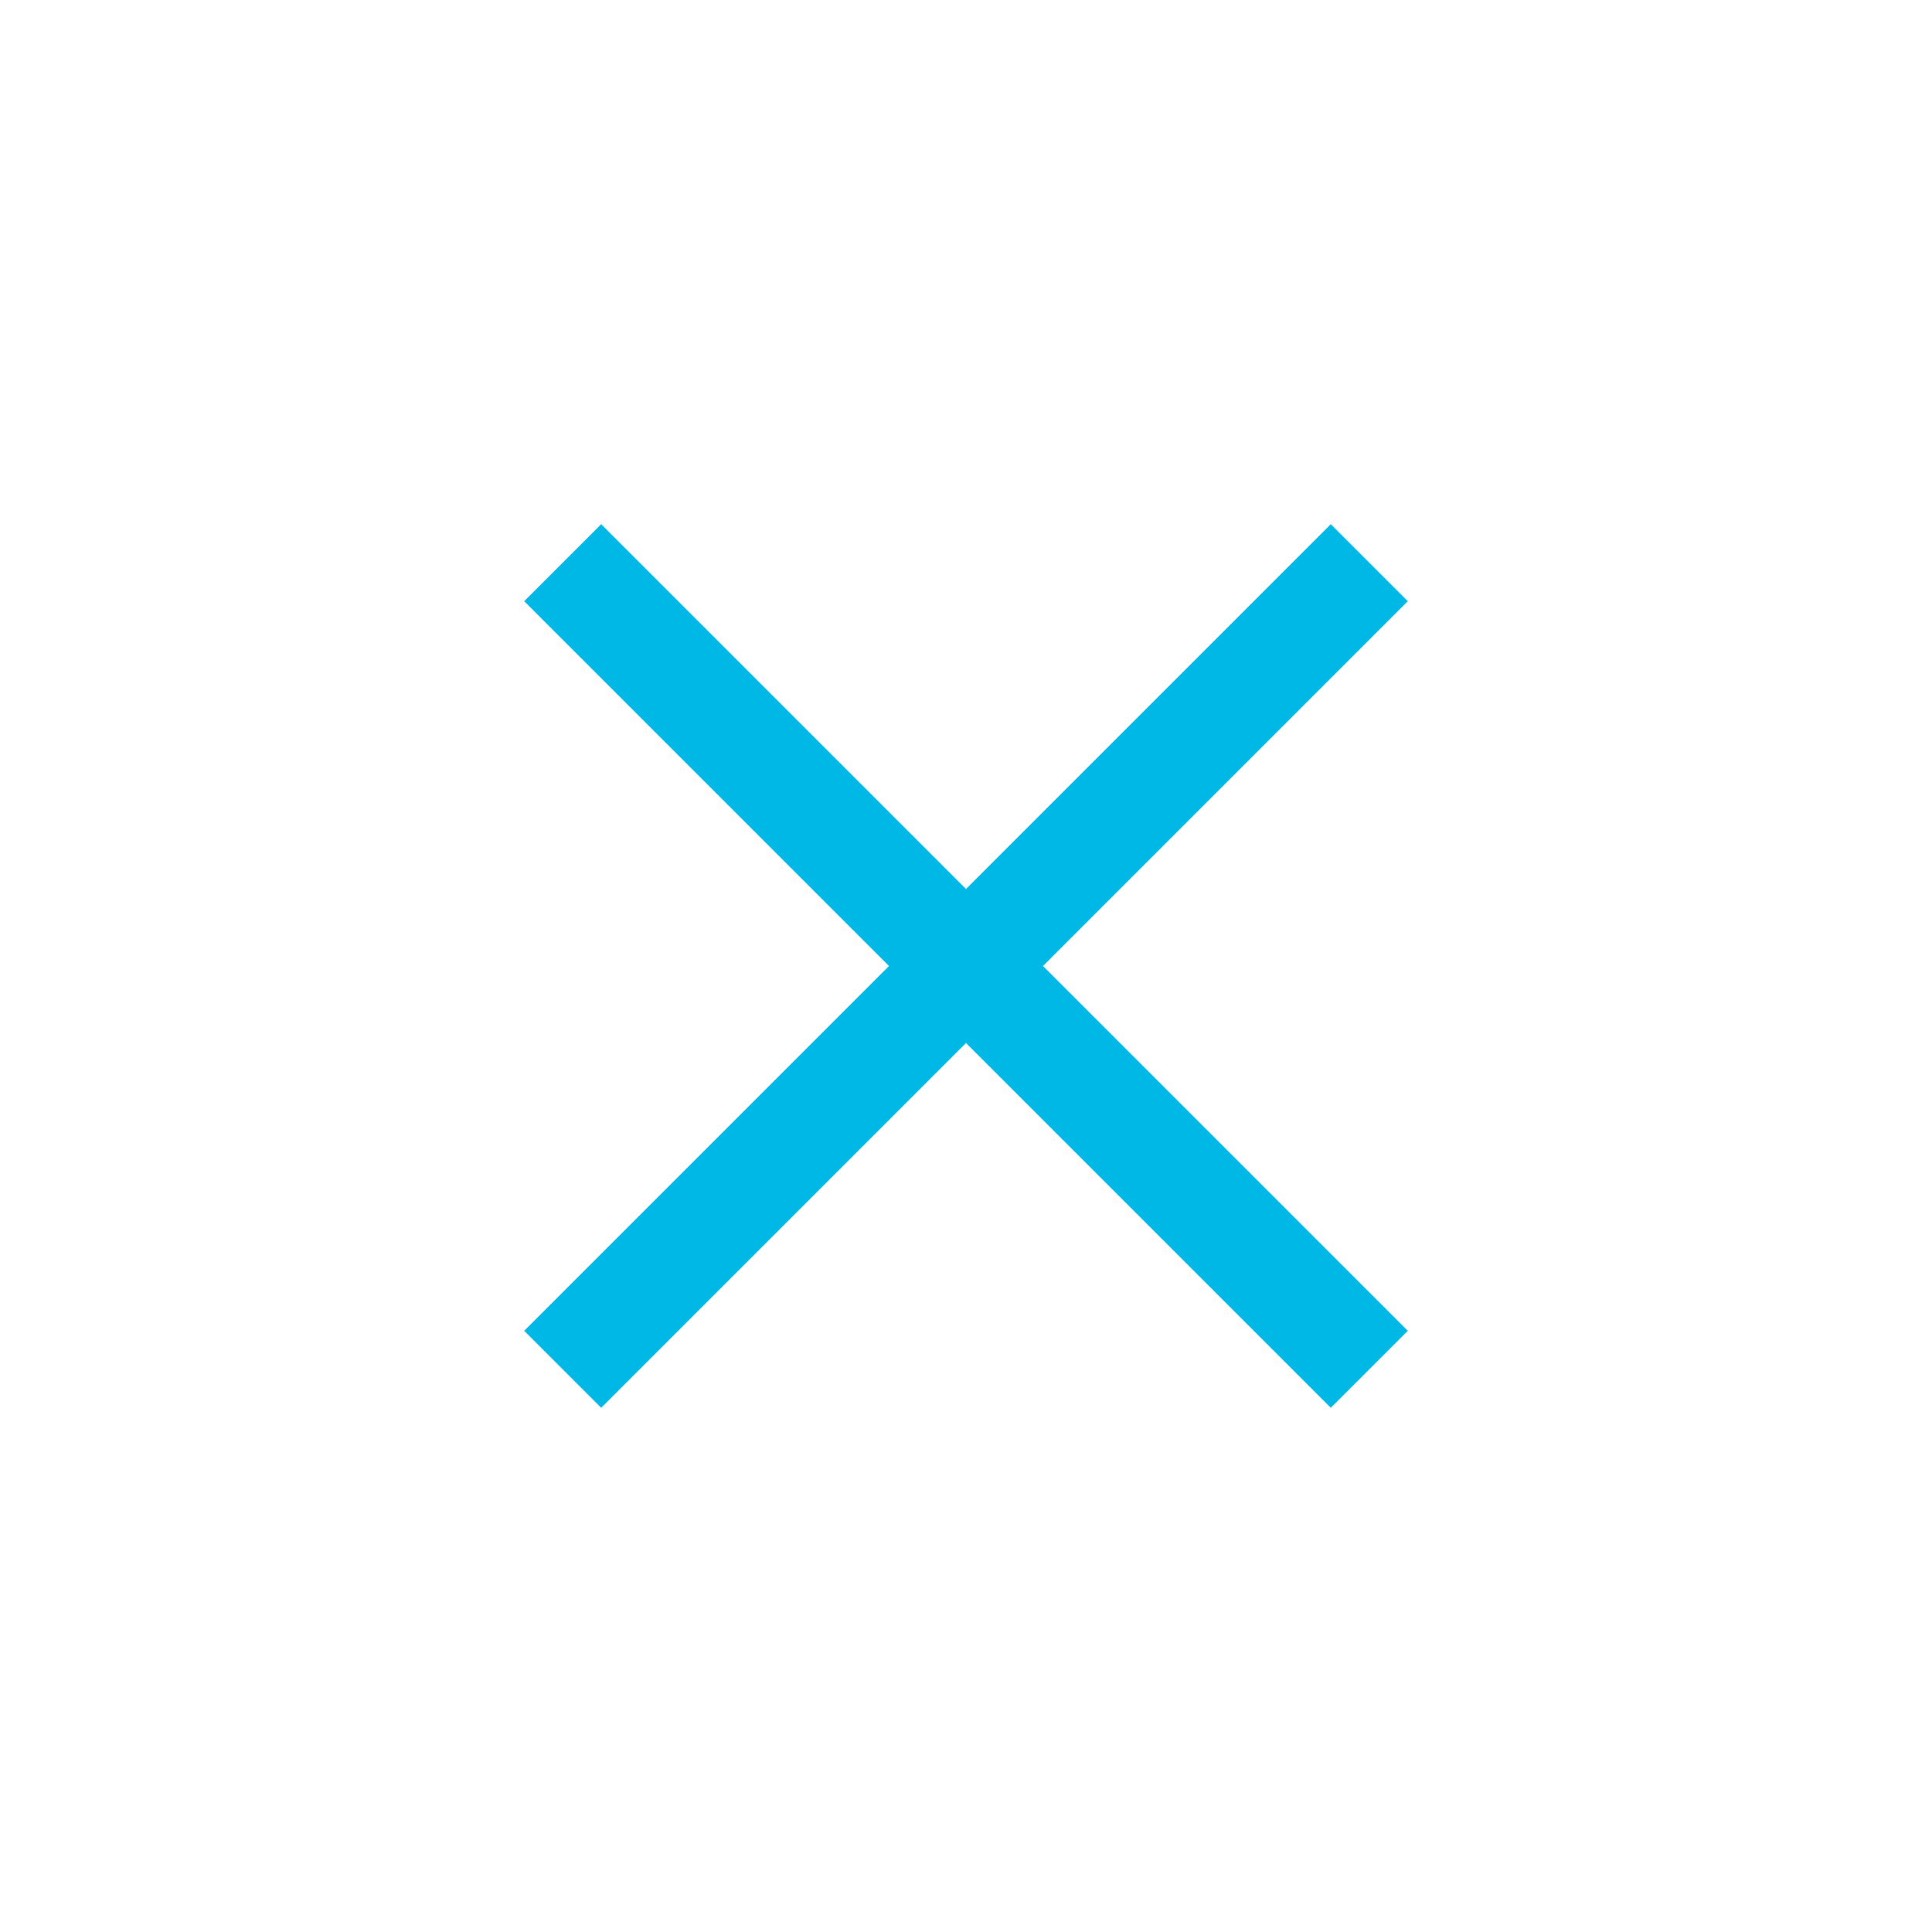
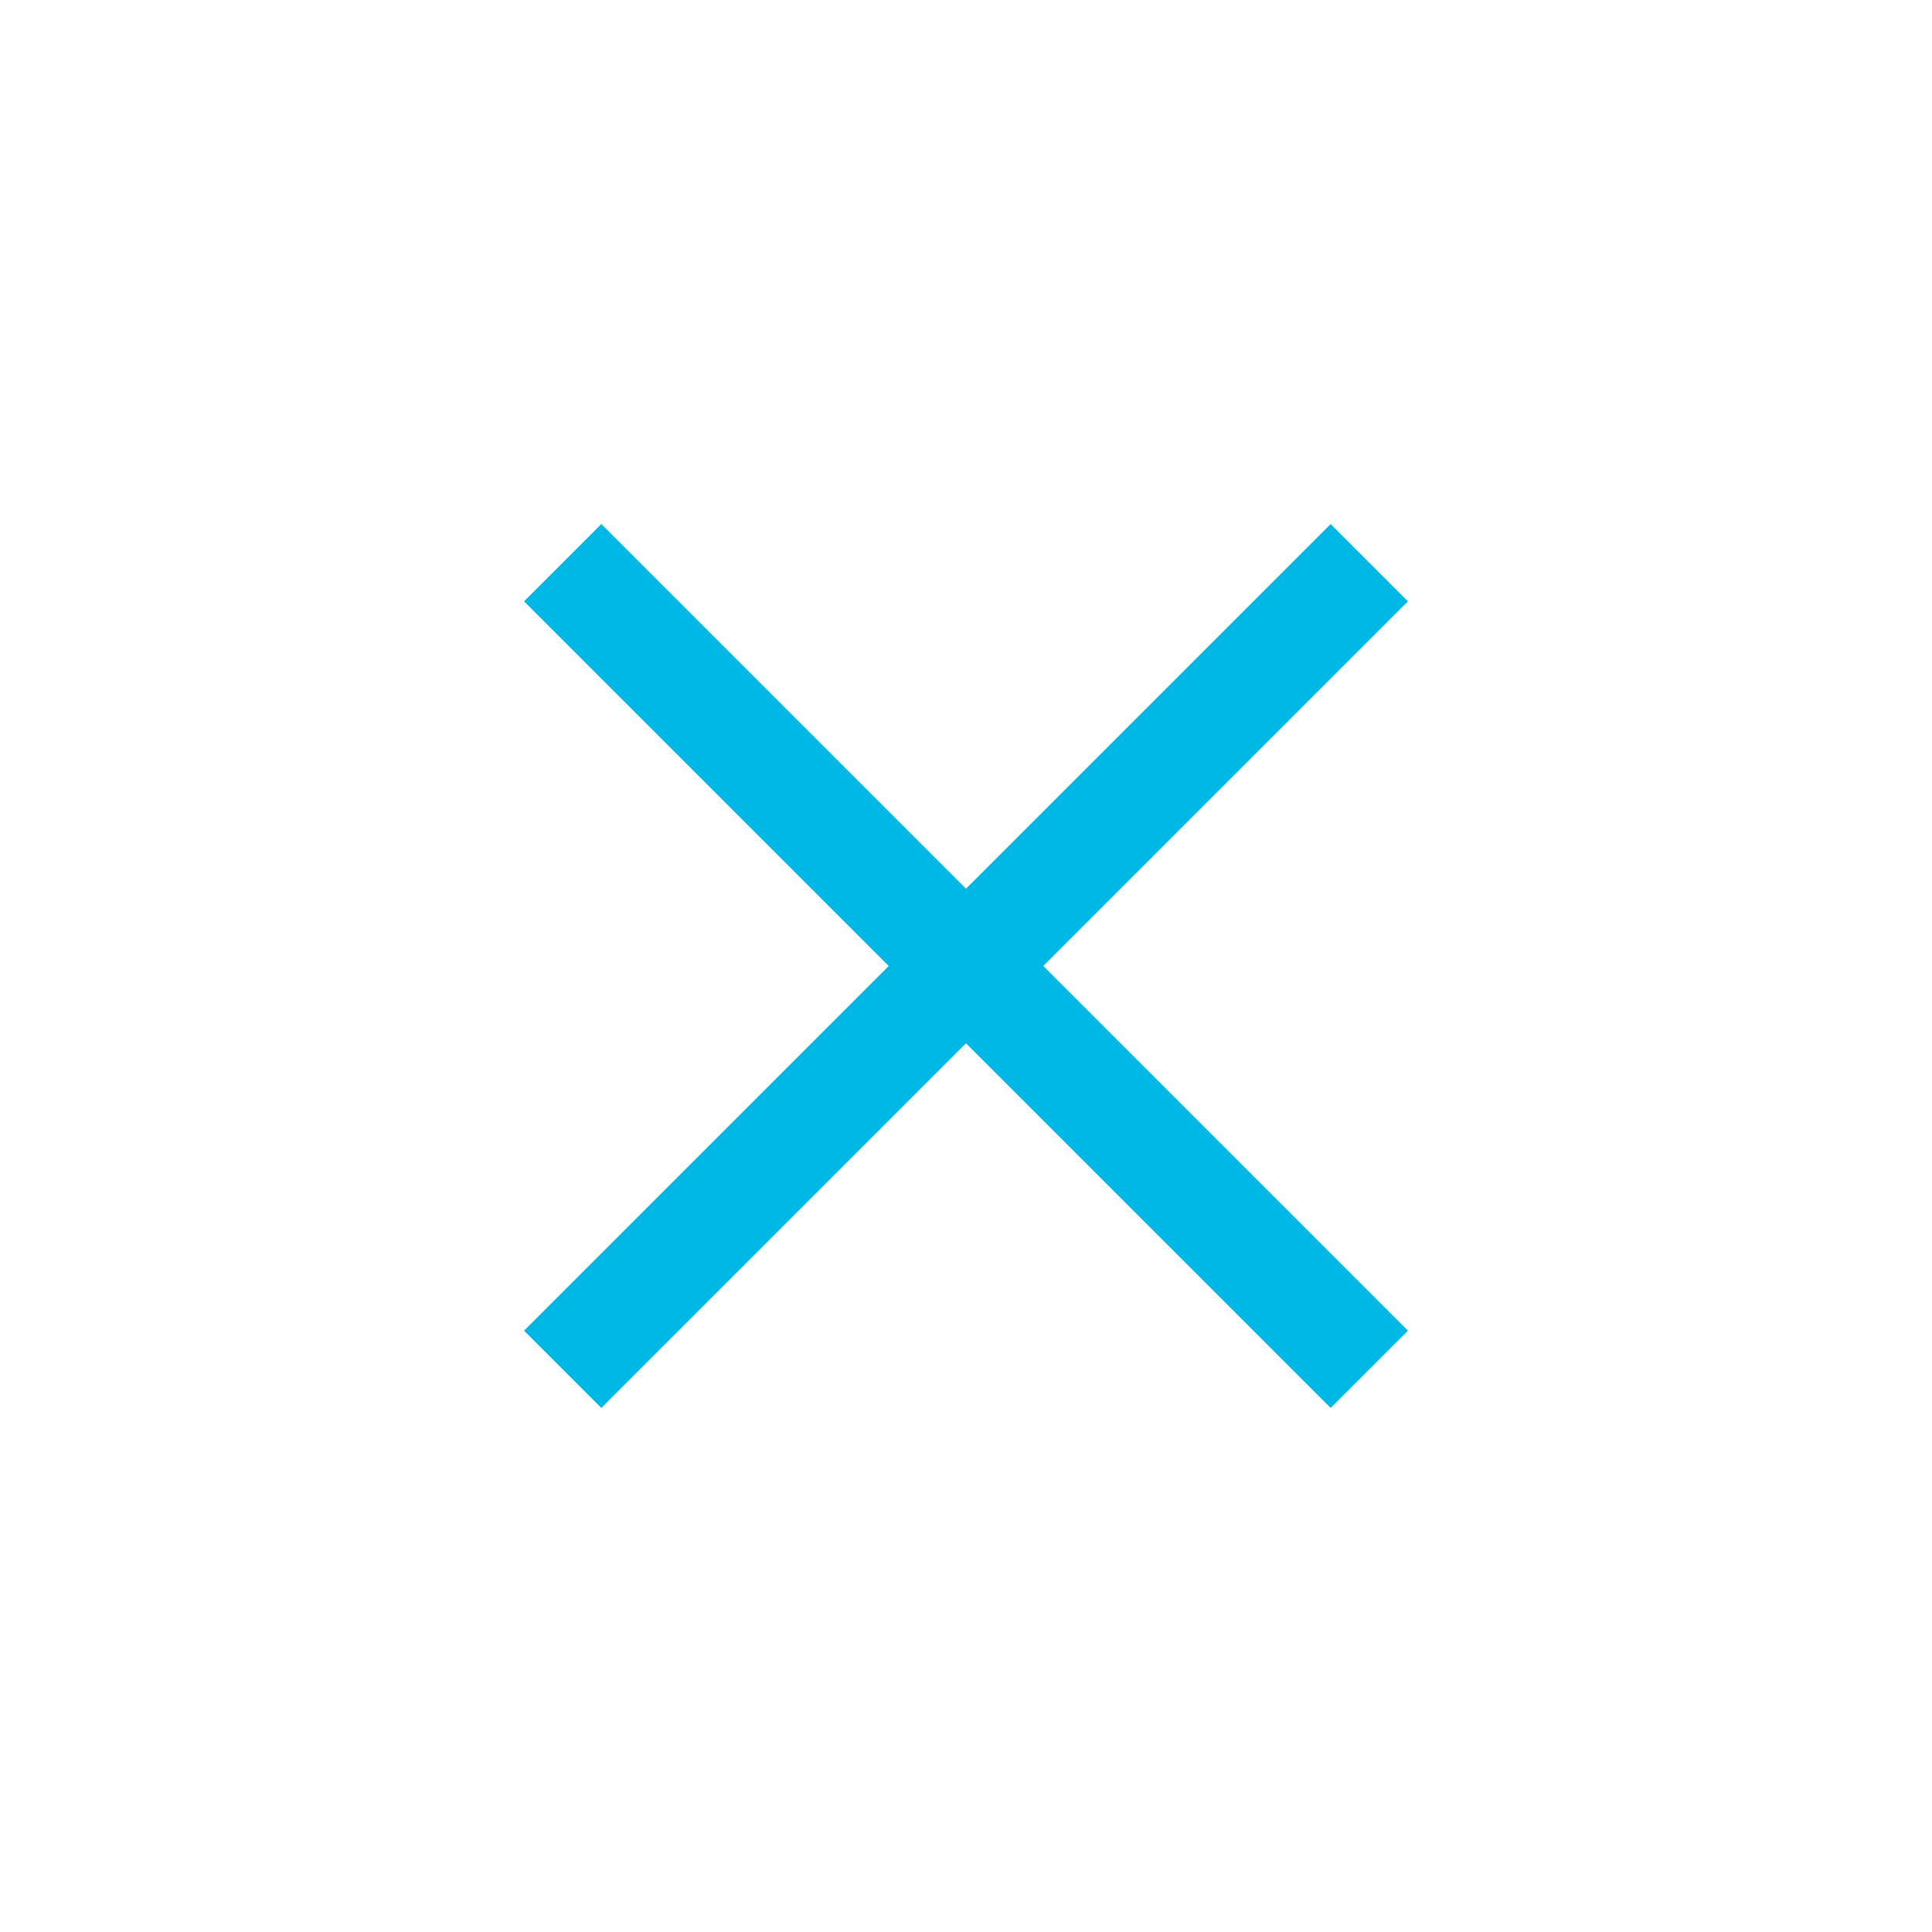
- <svg xmlns="http://www.w3.org/2000/svg" version="1.2" baseProfile="tiny" id="Layer_1" x="0px" y="0px" viewBox="0 0 80 80" xml:space="preserve">
-   <polygon fill="#00B8E5" points="-39.4,16.3 -54.7,42 -70,16.3 -75.2,16.3 -56.6,47.5 -52.8,47.5 -34.2,16.3 " />
-   <g>
-     <line fill="none" stroke="#00B8E5" stroke-width="4.51" stroke-miterlimit="10" x1="23.3" y1="23.3" x2="56.7" y2="56.7" />
-     <line fill="none" stroke="#00B8E5" stroke-width="4.51" stroke-miterlimit="10" x1="56.7" y1="23.3" x2="23.3" y2="56.7" />
-   </g>
+ <svg xmlns="http://www.w3.org/2000/svg" version="1.1" id="Layer_1" x="0px" y="0px" viewBox="0 0 80 80" style="enable-background:new 0 0 80 80;" xml:space="preserve">
+   <style type="text/css">
+ 	.st0{fill:#00B8E5;}
+ </style>
+   <polygon class="st0" points="58.3,24.9 55.1,21.7 40,36.8 24.9,21.7 21.7,24.9 36.8,40 21.7,55.1 24.9,58.3 40,43.2 55.1,58.3   58.3,55.1 43.2,40 " />
</svg>
